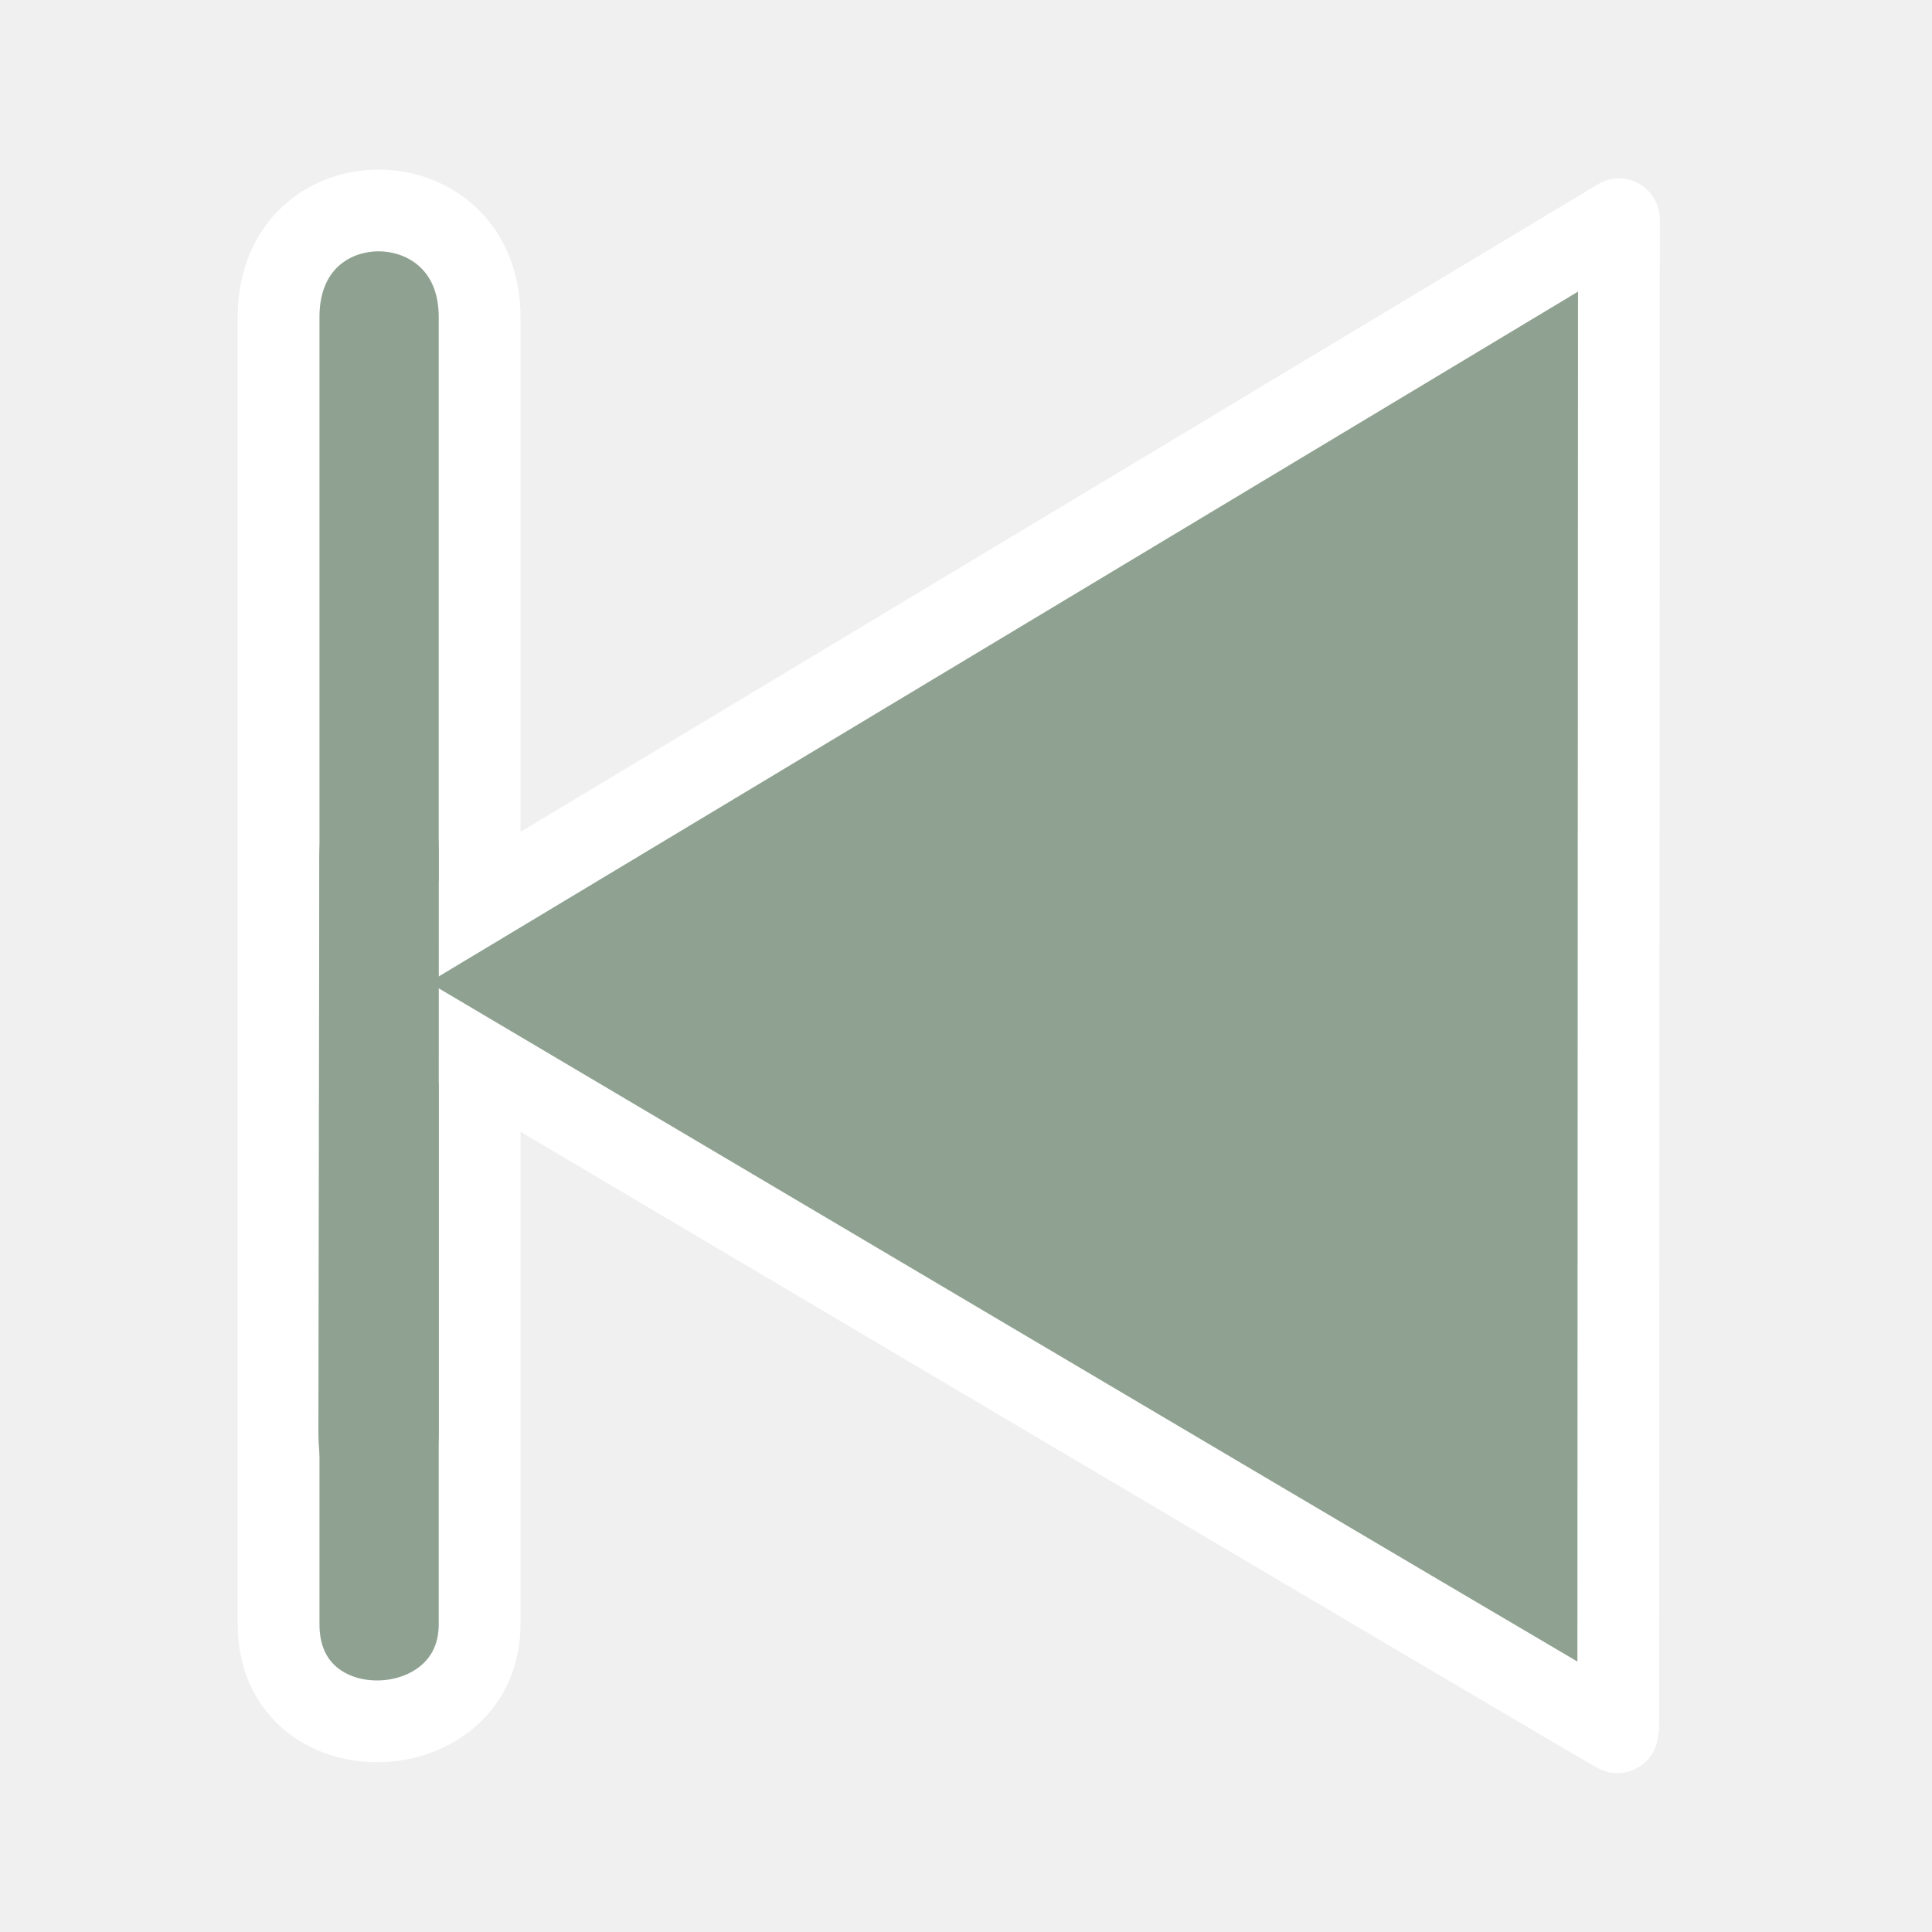
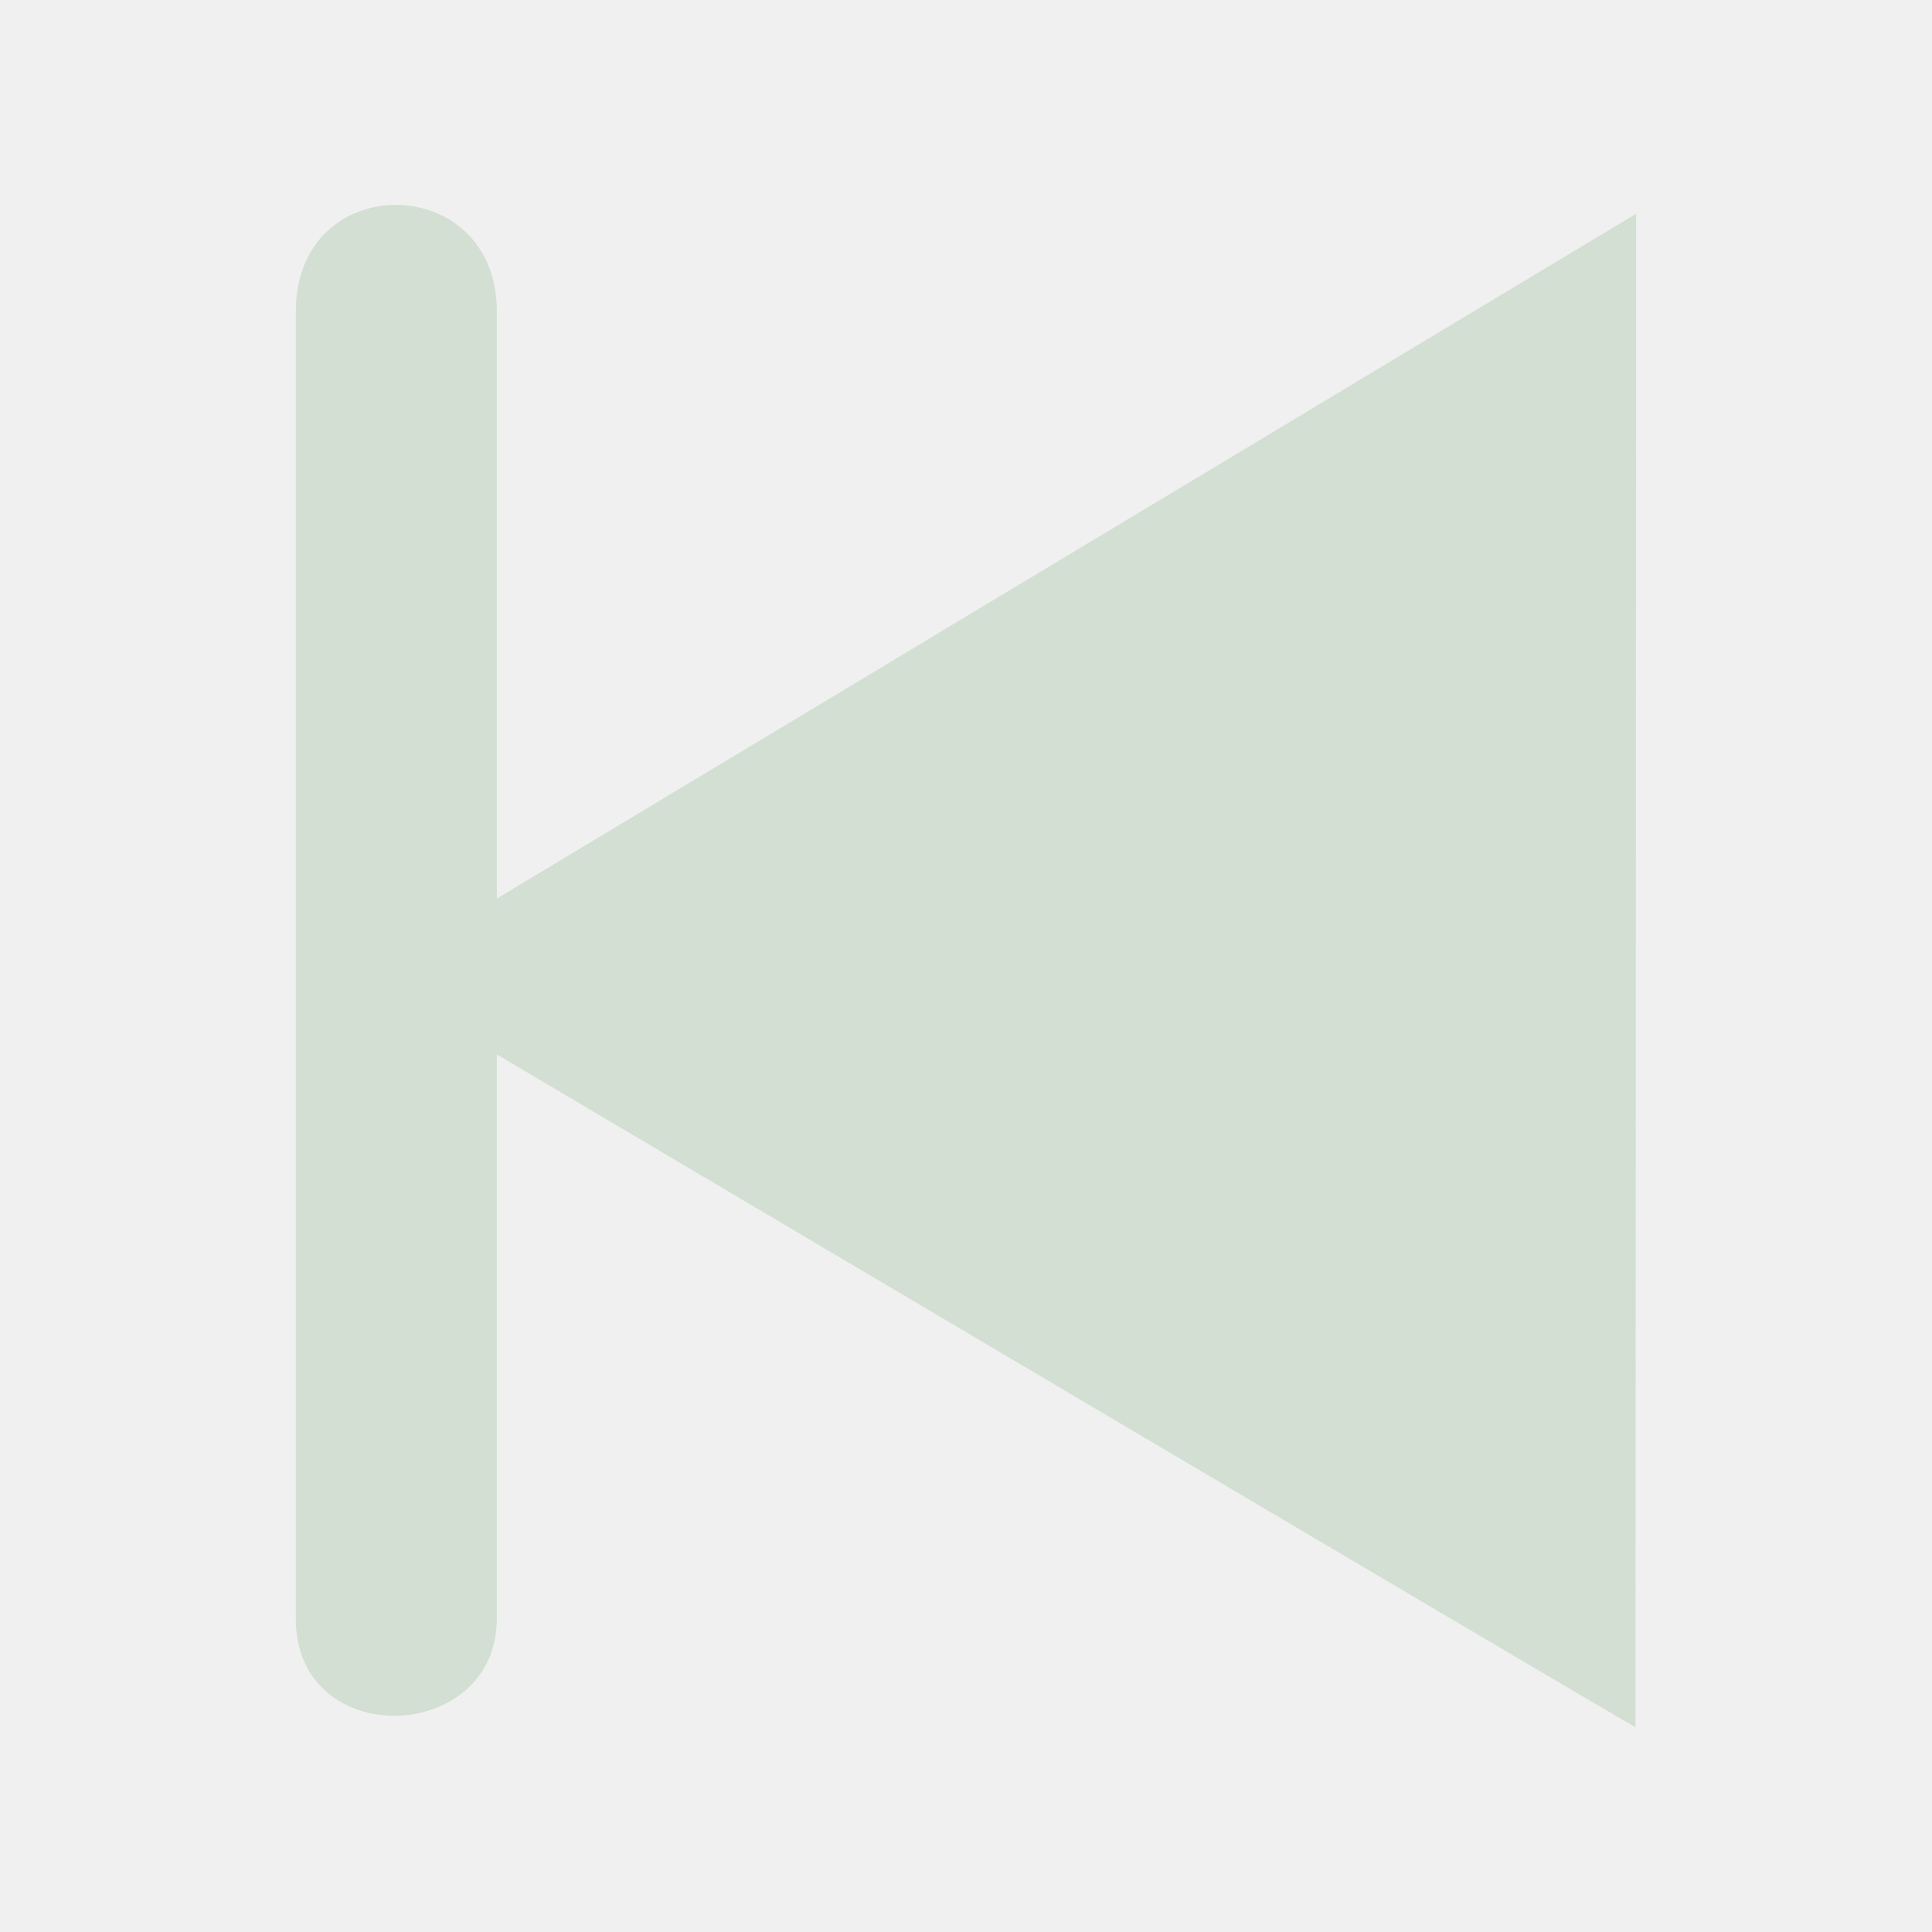
<svg xmlns="http://www.w3.org/2000/svg" width="25mm" height="25mm" viewBox="0 0 25 25" version="1.1" id="svg1">
  <defs id="defs1" />
-   <g id="layer1">
-     <path style="fill:#8fa190;fill-opacity:1;stroke:#ffffff;stroke-width:1.058;stroke-linecap:butt;stroke-linejoin:miter;stroke-dasharray:none;stroke-opacity:1" d="M 3.605,4.101 V 21.018 c 0,1.721 2.601,1.628 2.601,0 V 4.101 c 0,-1.824 -2.601,-1.849 -2.601,0 z" id="path2" />
-     <path style="fill:#8fa190;fill-opacity:1;stroke:#ffffff;stroke-width:1.058;stroke-linecap:round;stroke-linejoin:round;stroke-dasharray:none;stroke-opacity:1" d="M 20.949,2.838 4.516,12.716 c 0,0 16.439,9.735 16.424,9.705 z" id="path1" />
-     <path style="fill:#8fa190;fill-opacity:1;stroke:#ffffff;stroke-width:1.058;stroke-linecap:butt;stroke-linejoin:miter;stroke-dasharray:none;stroke-opacity:0" d="m 4.132,11.152 -0.012,7.375 c 0,1.721 1.557,1.621 1.557,-0.007 l 0.001,-7.449 c 0,-1.824 -1.547,-1.768 -1.547,0.081 z" id="path3" />
+   <g id="layer1" transform="translate(0.2227964,-0.07236412)" style="fill:#d2dfd2;fill-opacity:1">
+     <path style="fill:#d2dfd2;fill-opacity:1;stroke:none;stroke-width:1.058;stroke-linecap:butt;stroke-linejoin:miter;stroke-dasharray:none;stroke-opacity:1" d="M 3.605,4.101 V 21.018 c 0,1.721 2.601,1.628 2.601,0 V 4.101 c 0,-1.824 -2.601,-1.849 -2.601,0 z" id="path2" />
+     <path style="fill:#d2dfd2;fill-opacity:1;stroke:none;stroke-width:1.058;stroke-linecap:round;stroke-linejoin:round;stroke-dasharray:none;stroke-opacity:1" d="M 20.949,2.838 4.516,12.716 c 0,0 16.439,9.735 16.424,9.705 z" id="path1" />
  </g>
</svg>
